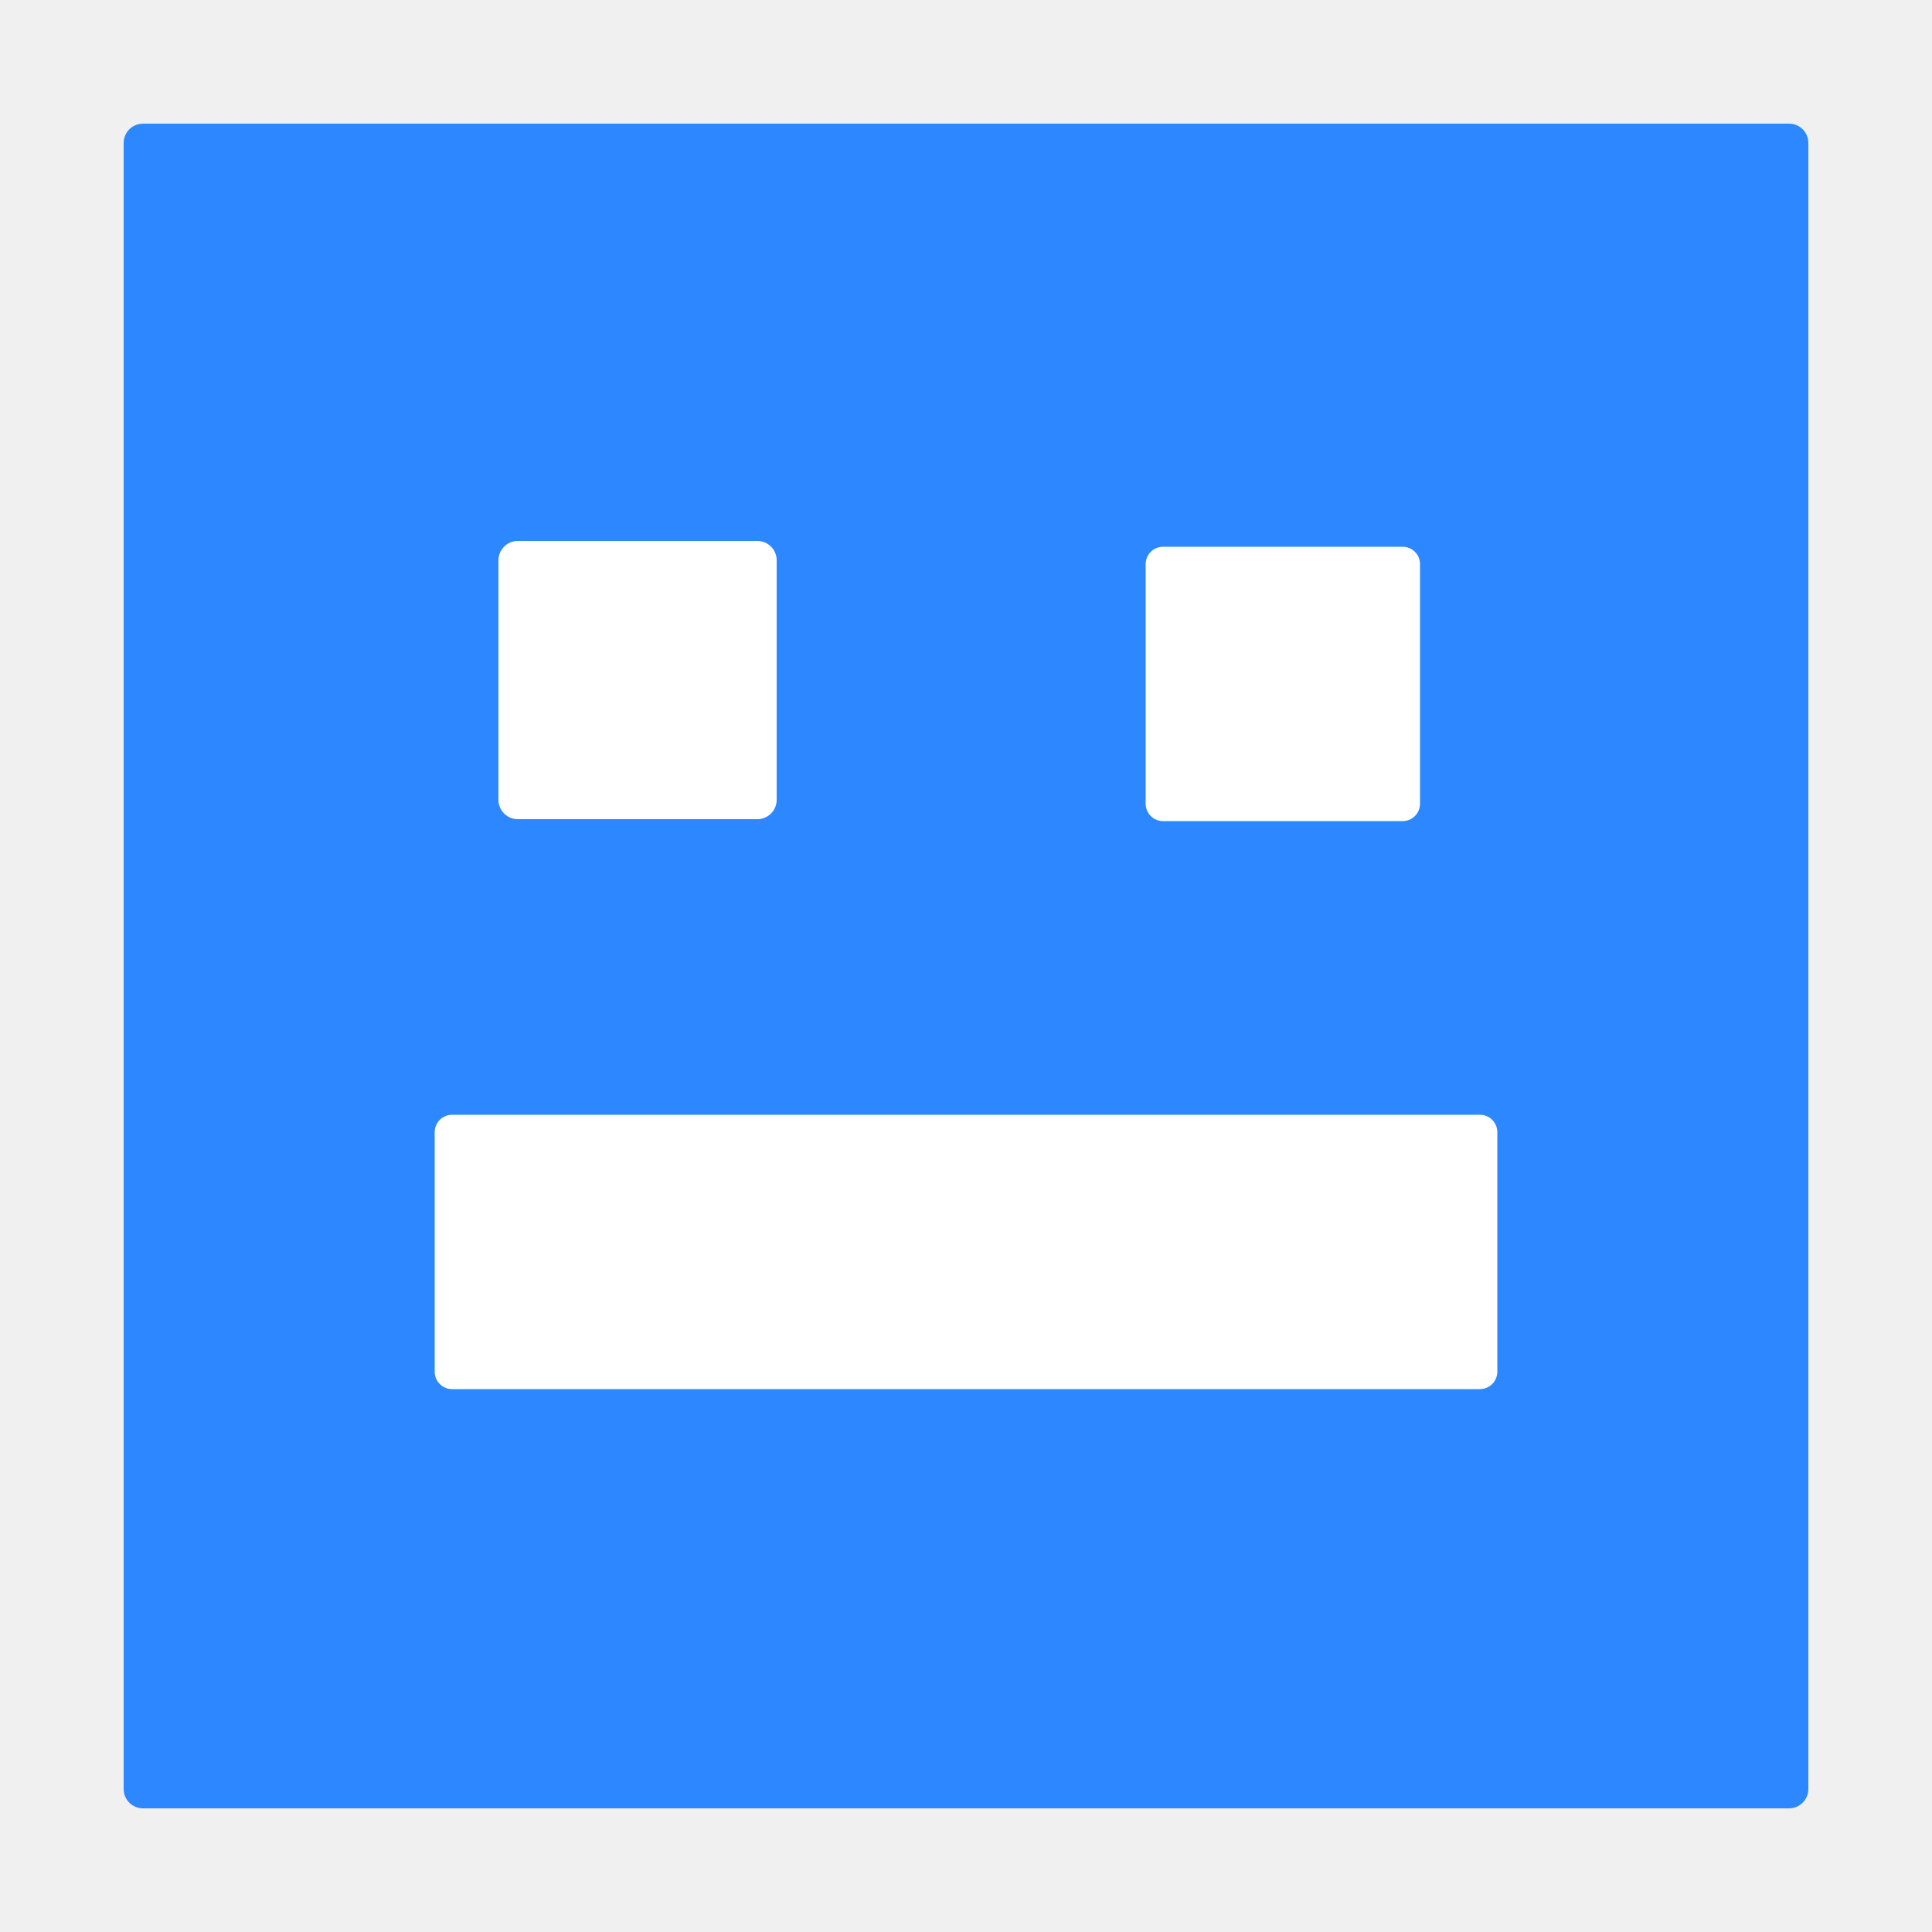
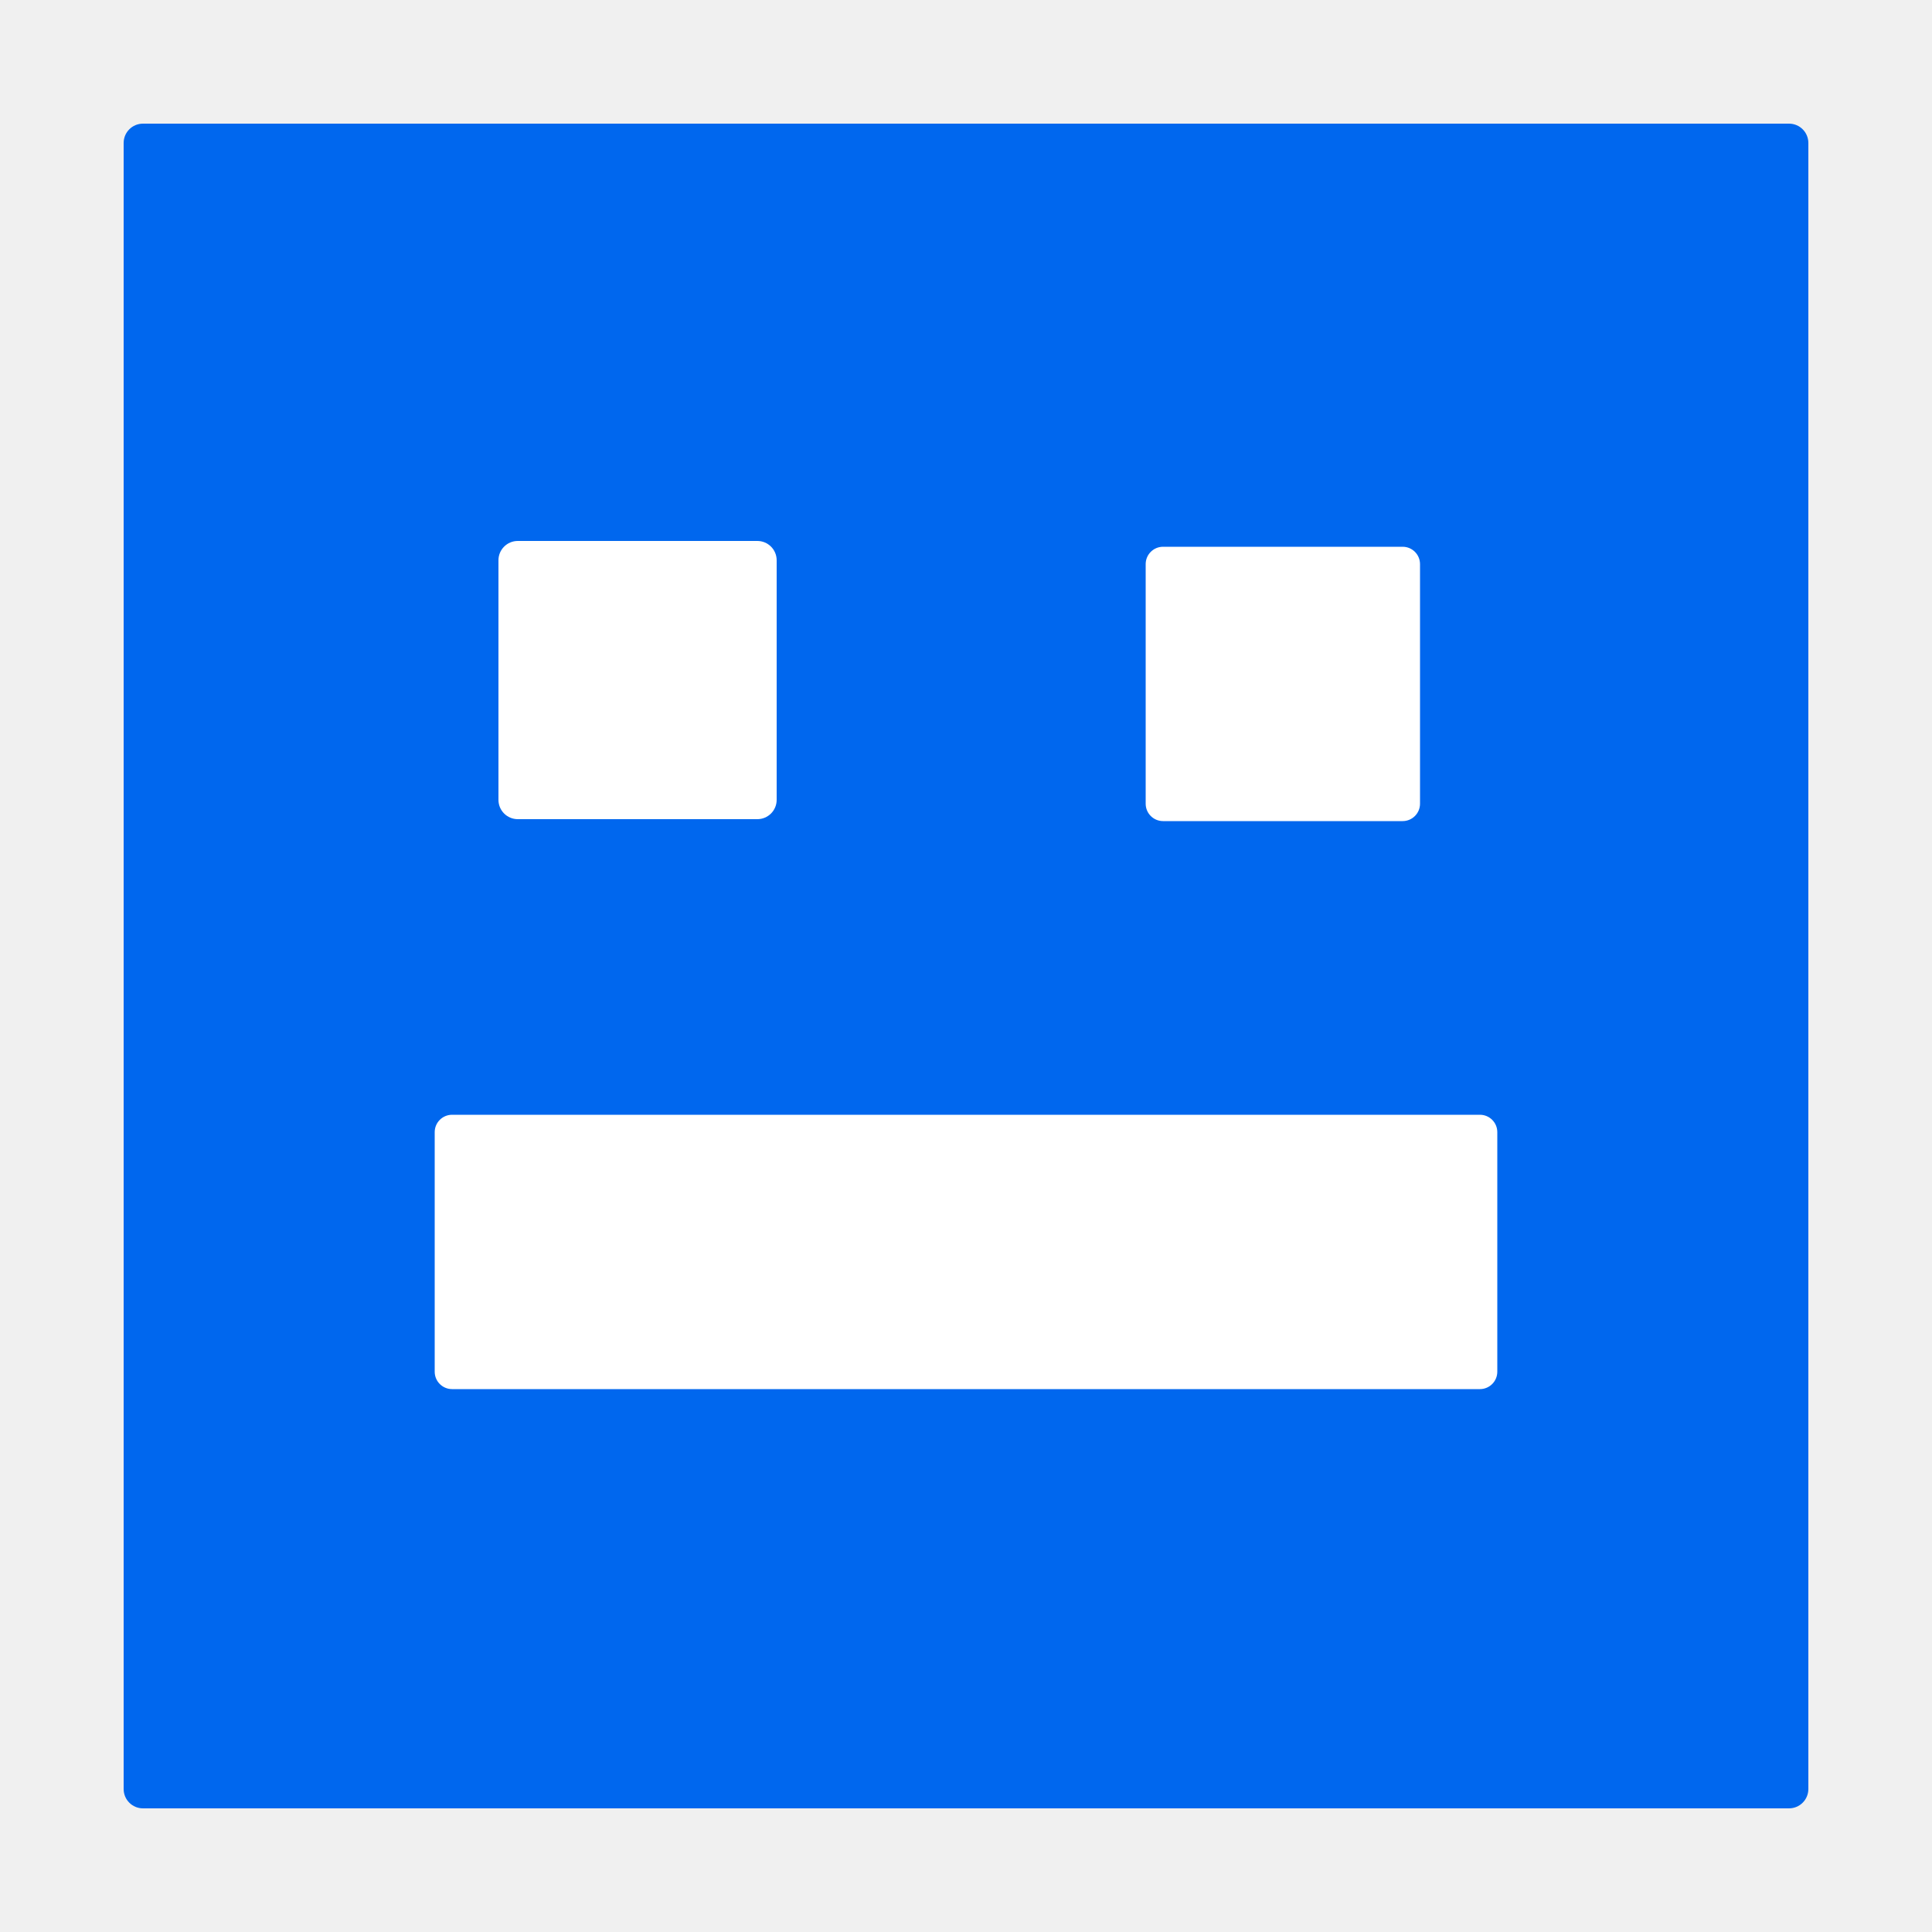
<svg xmlns="http://www.w3.org/2000/svg" width="500" height="500">
  <g>
-     <rect fill="#2d88ff" stroke="#000" x="32" y="32" width="436" height="436" id="svg_2" stroke-width="0" rx="5" />
+     <rect fill="#0067EE" stroke="#000" x="32" y="32" width="436" height="436" id="svg_2" stroke-width="0" rx="5" />
    <g id="svg_4">
-       <rect stroke-width="0" fill="#ffffff" x="129" y="140" width="72" height="72" id="svg_3" rx="5" stroke="#2d88ff" />
-       <rect fill="#ffffff" x="296" y="141" width="72" height="72" id="svg_6" rx="5" stroke="#2d88ff" />
-       <rect stroke="#2d88ff" fill="#ffffff" x="112" y="288" width="276" height="72" id="svg_1" rx="5" />
+       <rect stroke-width="0" fill="#ffffff" x="129" y="140" width="72" height="72" id="svg_3" rx="5" stroke="#0067EE" />
+       <rect fill="#ffffff" x="296" y="141" width="72" height="72" id="svg_6" rx="5" stroke="#0067EE" />
+       <rect stroke="#0067EE" fill="#ffffff" x="112" y="288" width="276" height="72" id="svg_1" rx="5" />
    </g>
  </g>
</svg>
